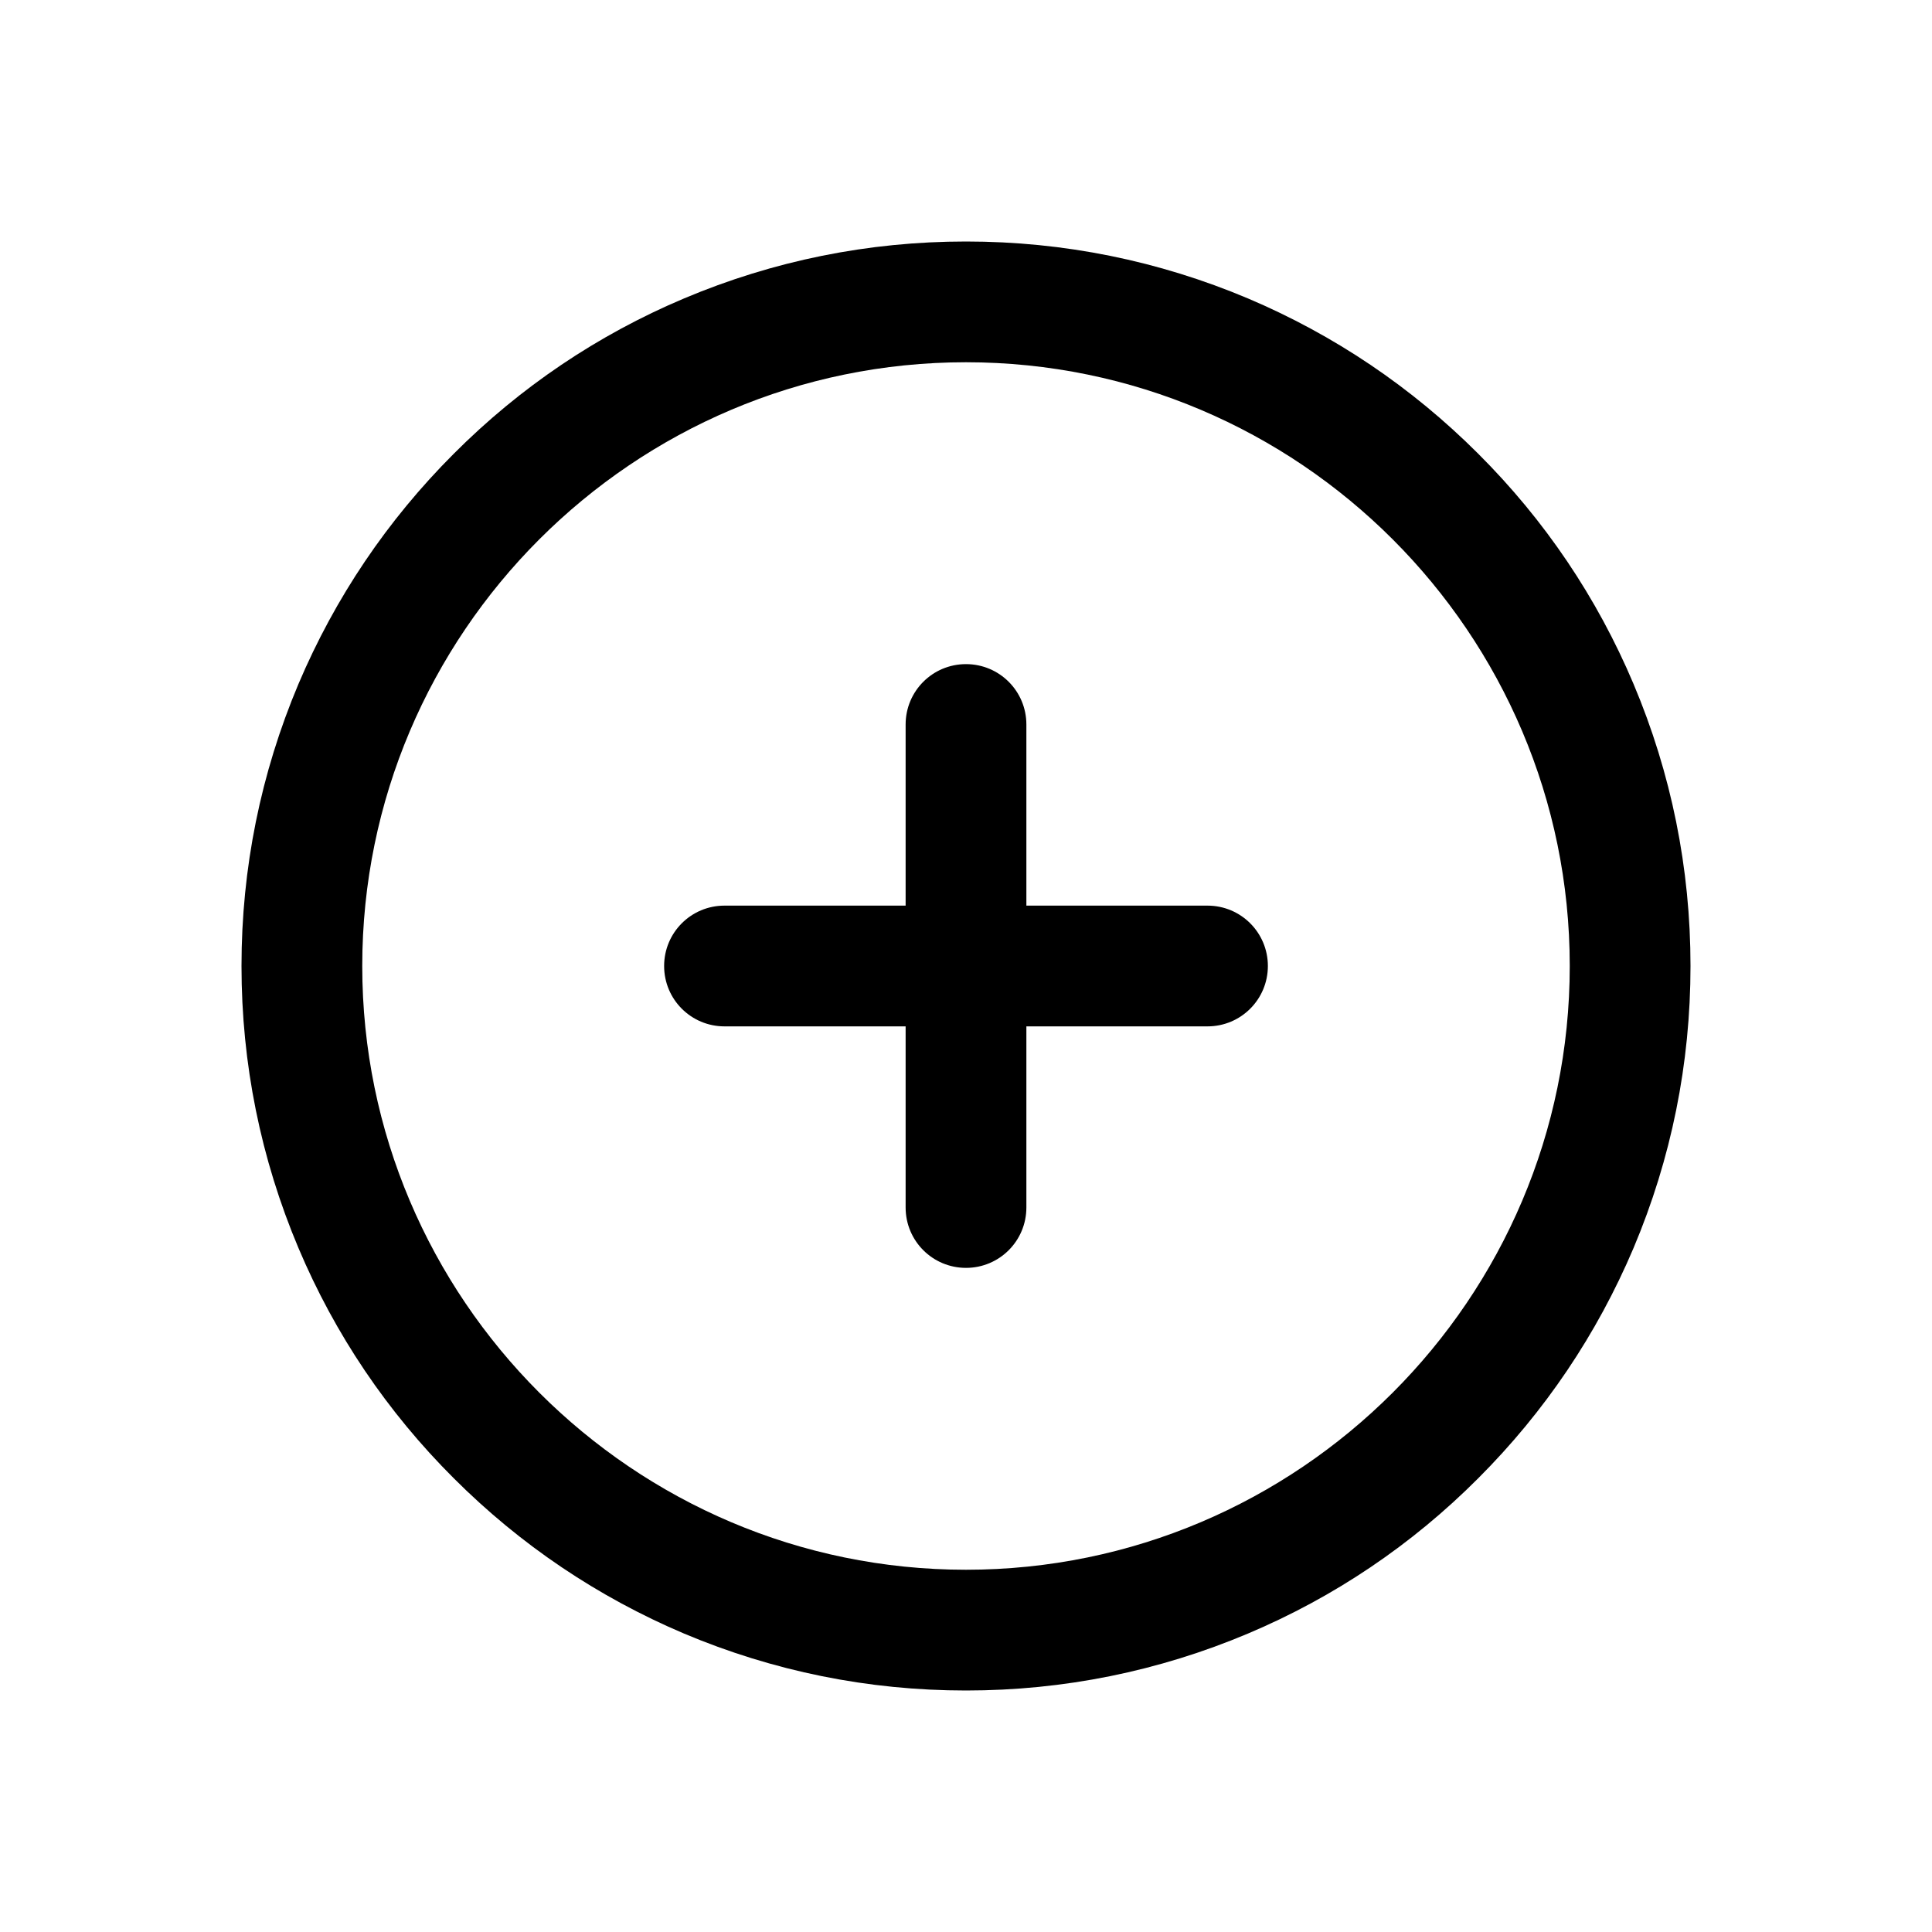
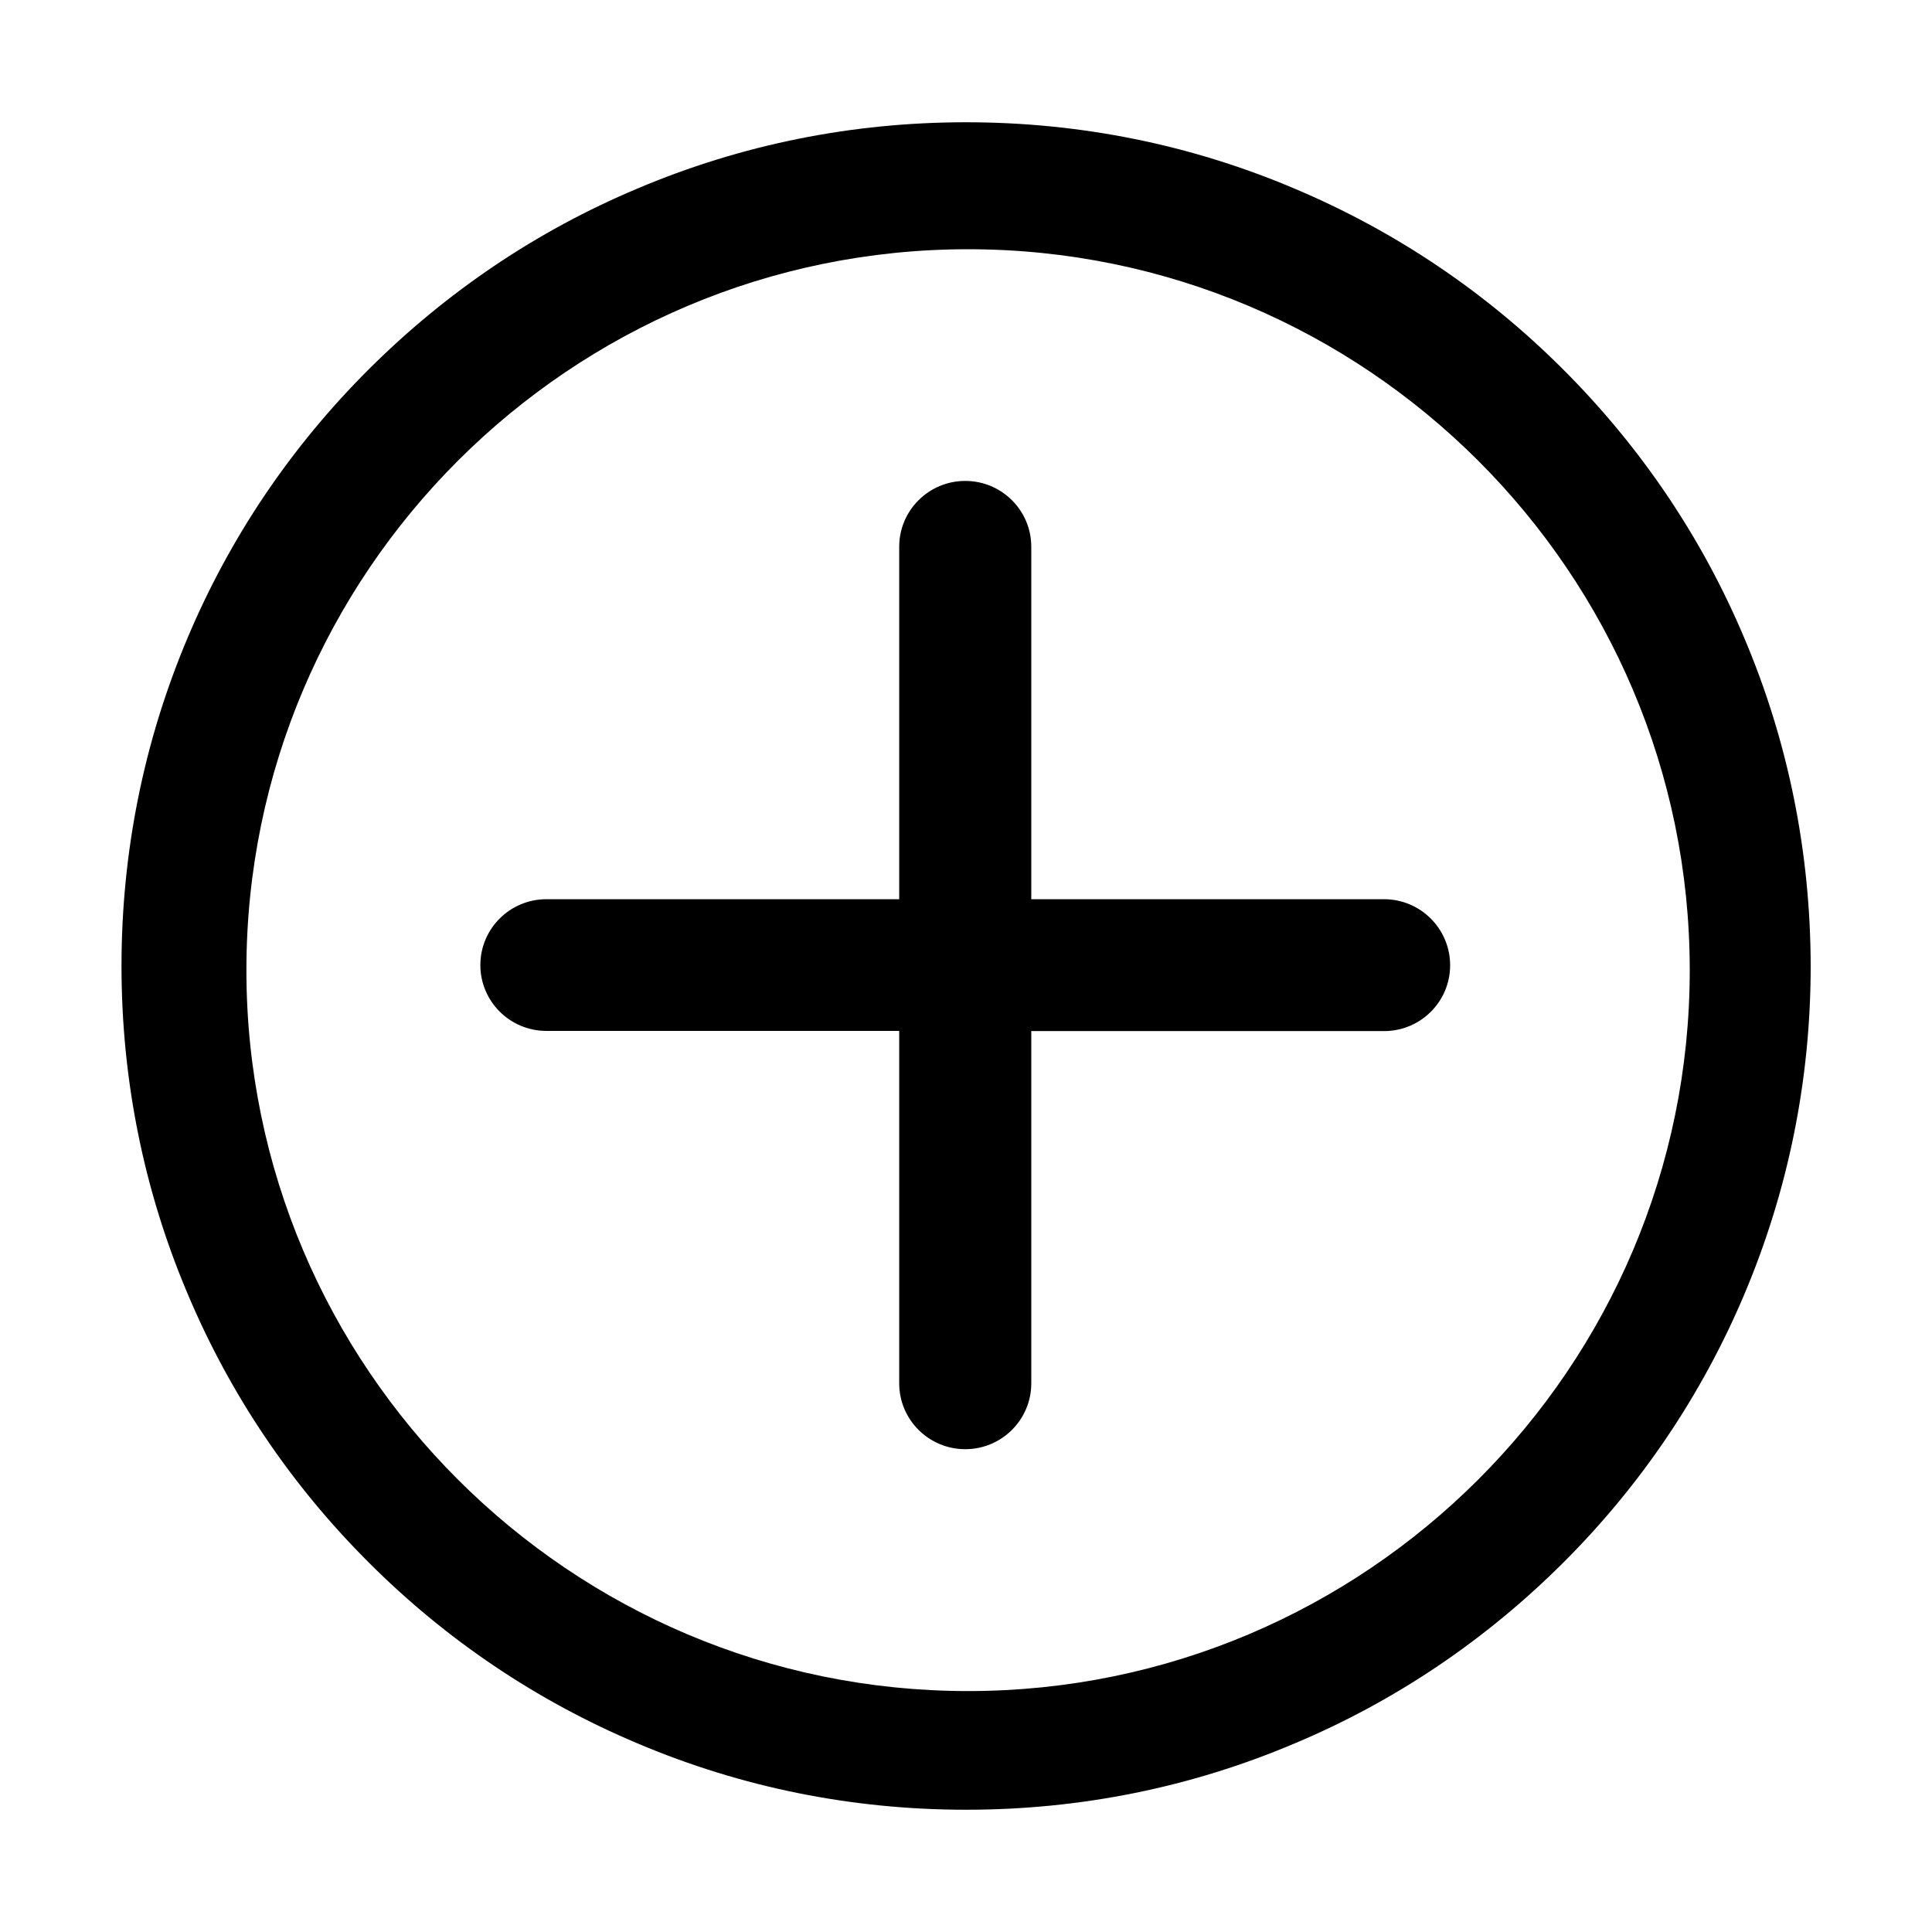
- <svg xmlns="http://www.w3.org/2000/svg" t="1604395872675" class="icon" viewBox="0 0 1024 1024" version="1.1" p-id="30041" width="200" height="200">
+ <svg xmlns="http://www.w3.org/2000/svg" t="1604492348516" class="icon" viewBox="0 0 1024 1024" version="1.1" p-id="5851" width="200" height="200">
  <defs>
    <style type="text/css" />
  </defs>
-   <path d="M865.8 362.5c-19.3-45.7-47-86.8-82.3-122-35.3-35.3-76.3-62.9-122-82.3-47.4-20-97.7-30.2-149.5-30.2s-102.1 10.2-149.5 30.2c-45.7 19.3-86.8 47-122 82.3-35.3 35.3-62.9 76.3-82.3 122-20 47.4-30.2 97.7-30.2 149.5s10.2 102.1 30.2 149.5c19.3 45.7 47 86.8 82.3 122 35.3 35.3 76.3 62.9 122 82.3 47.4 20 97.7 30.2 149.5 30.2s102.1-10.2 149.5-30.2c45.7-19.3 86.8-47 122-82.3 35.3-35.3 62.9-76.3 82.3-122 20-47.4 30.2-97.7 30.2-149.5s-10.2-102.1-30.2-149.5zM512 832c-176.4 0-320-143.6-320-320s143.6-320 320-320 320 143.6 320 320-143.6 320-320 320z" p-id="30042" />
-   <path d="M640 480h-96v-96c0-17.7-14.3-32-32-32s-32 14.3-32 32v96h-96c-17.7 0-32 14.3-32 32s14.3 32 32 32h96v96c0 17.7 14.3 32 32 32s32-14.3 32-32v-96h96c17.7 0 32-14.3 32-32s-14.3-32-32-32z" p-id="30043" />
+   <path d="M924.4 337.9c-22.5-53.3-54.8-101-95.9-142.1-41.1-41.1-89-73.3-142.3-95.8C631.1 76.6 572.4 64.8 512 64.8c-60.4 0-119.1 11.8-174.3 35.2-53.3 22.4-101.2 54.8-142.3 95.8S122 284.6 99.5 337.9C76.2 393 64.4 451.7 64.4 512s11.8 119 35.2 174.1c22.5 53.3 54.8 101.1 95.9 142.1 41.1 41.1 89 73.3 142.3 95.8 55.2 23.4 113.8 35.2 174.3 35.2 60.4 0 119.1-11.8 174.2-35.2 53.3-22.4 101.2-54.8 142.3-95.8 41.1-41 73.4-88.9 95.9-142.1 23.3-55.1 35.2-113.7 35.2-174.1-0.1-60.3-11.9-119-35.3-174.1zM513.1 896.3c-210.9 0-382.5-171.4-382.5-382.1 0-210.7 171.6-382.1 382.5-382.1s382.5 171.4 382.5 382.1c0 210.7-171.6 382.1-382.5 382.1z m-1.1-7" p-id="5852" />
+   <path d="M733.6 476.6h-187V289.8c0-19.3-15.7-34.9-35-34.9s-35 15.6-35 34.9v186.8h-187c-19.3 0-35 15.6-35 34.9 0 19.3 15.7 34.9 35 34.9h187v186.8c0 19.3 15.7 34.9 35 34.9s35-15.6 35-34.9V546.5h187c19.3 0 35-15.6 35-34.9 0-19.3-15.7-35-35-35z m0 0" p-id="5853" />
</svg>
